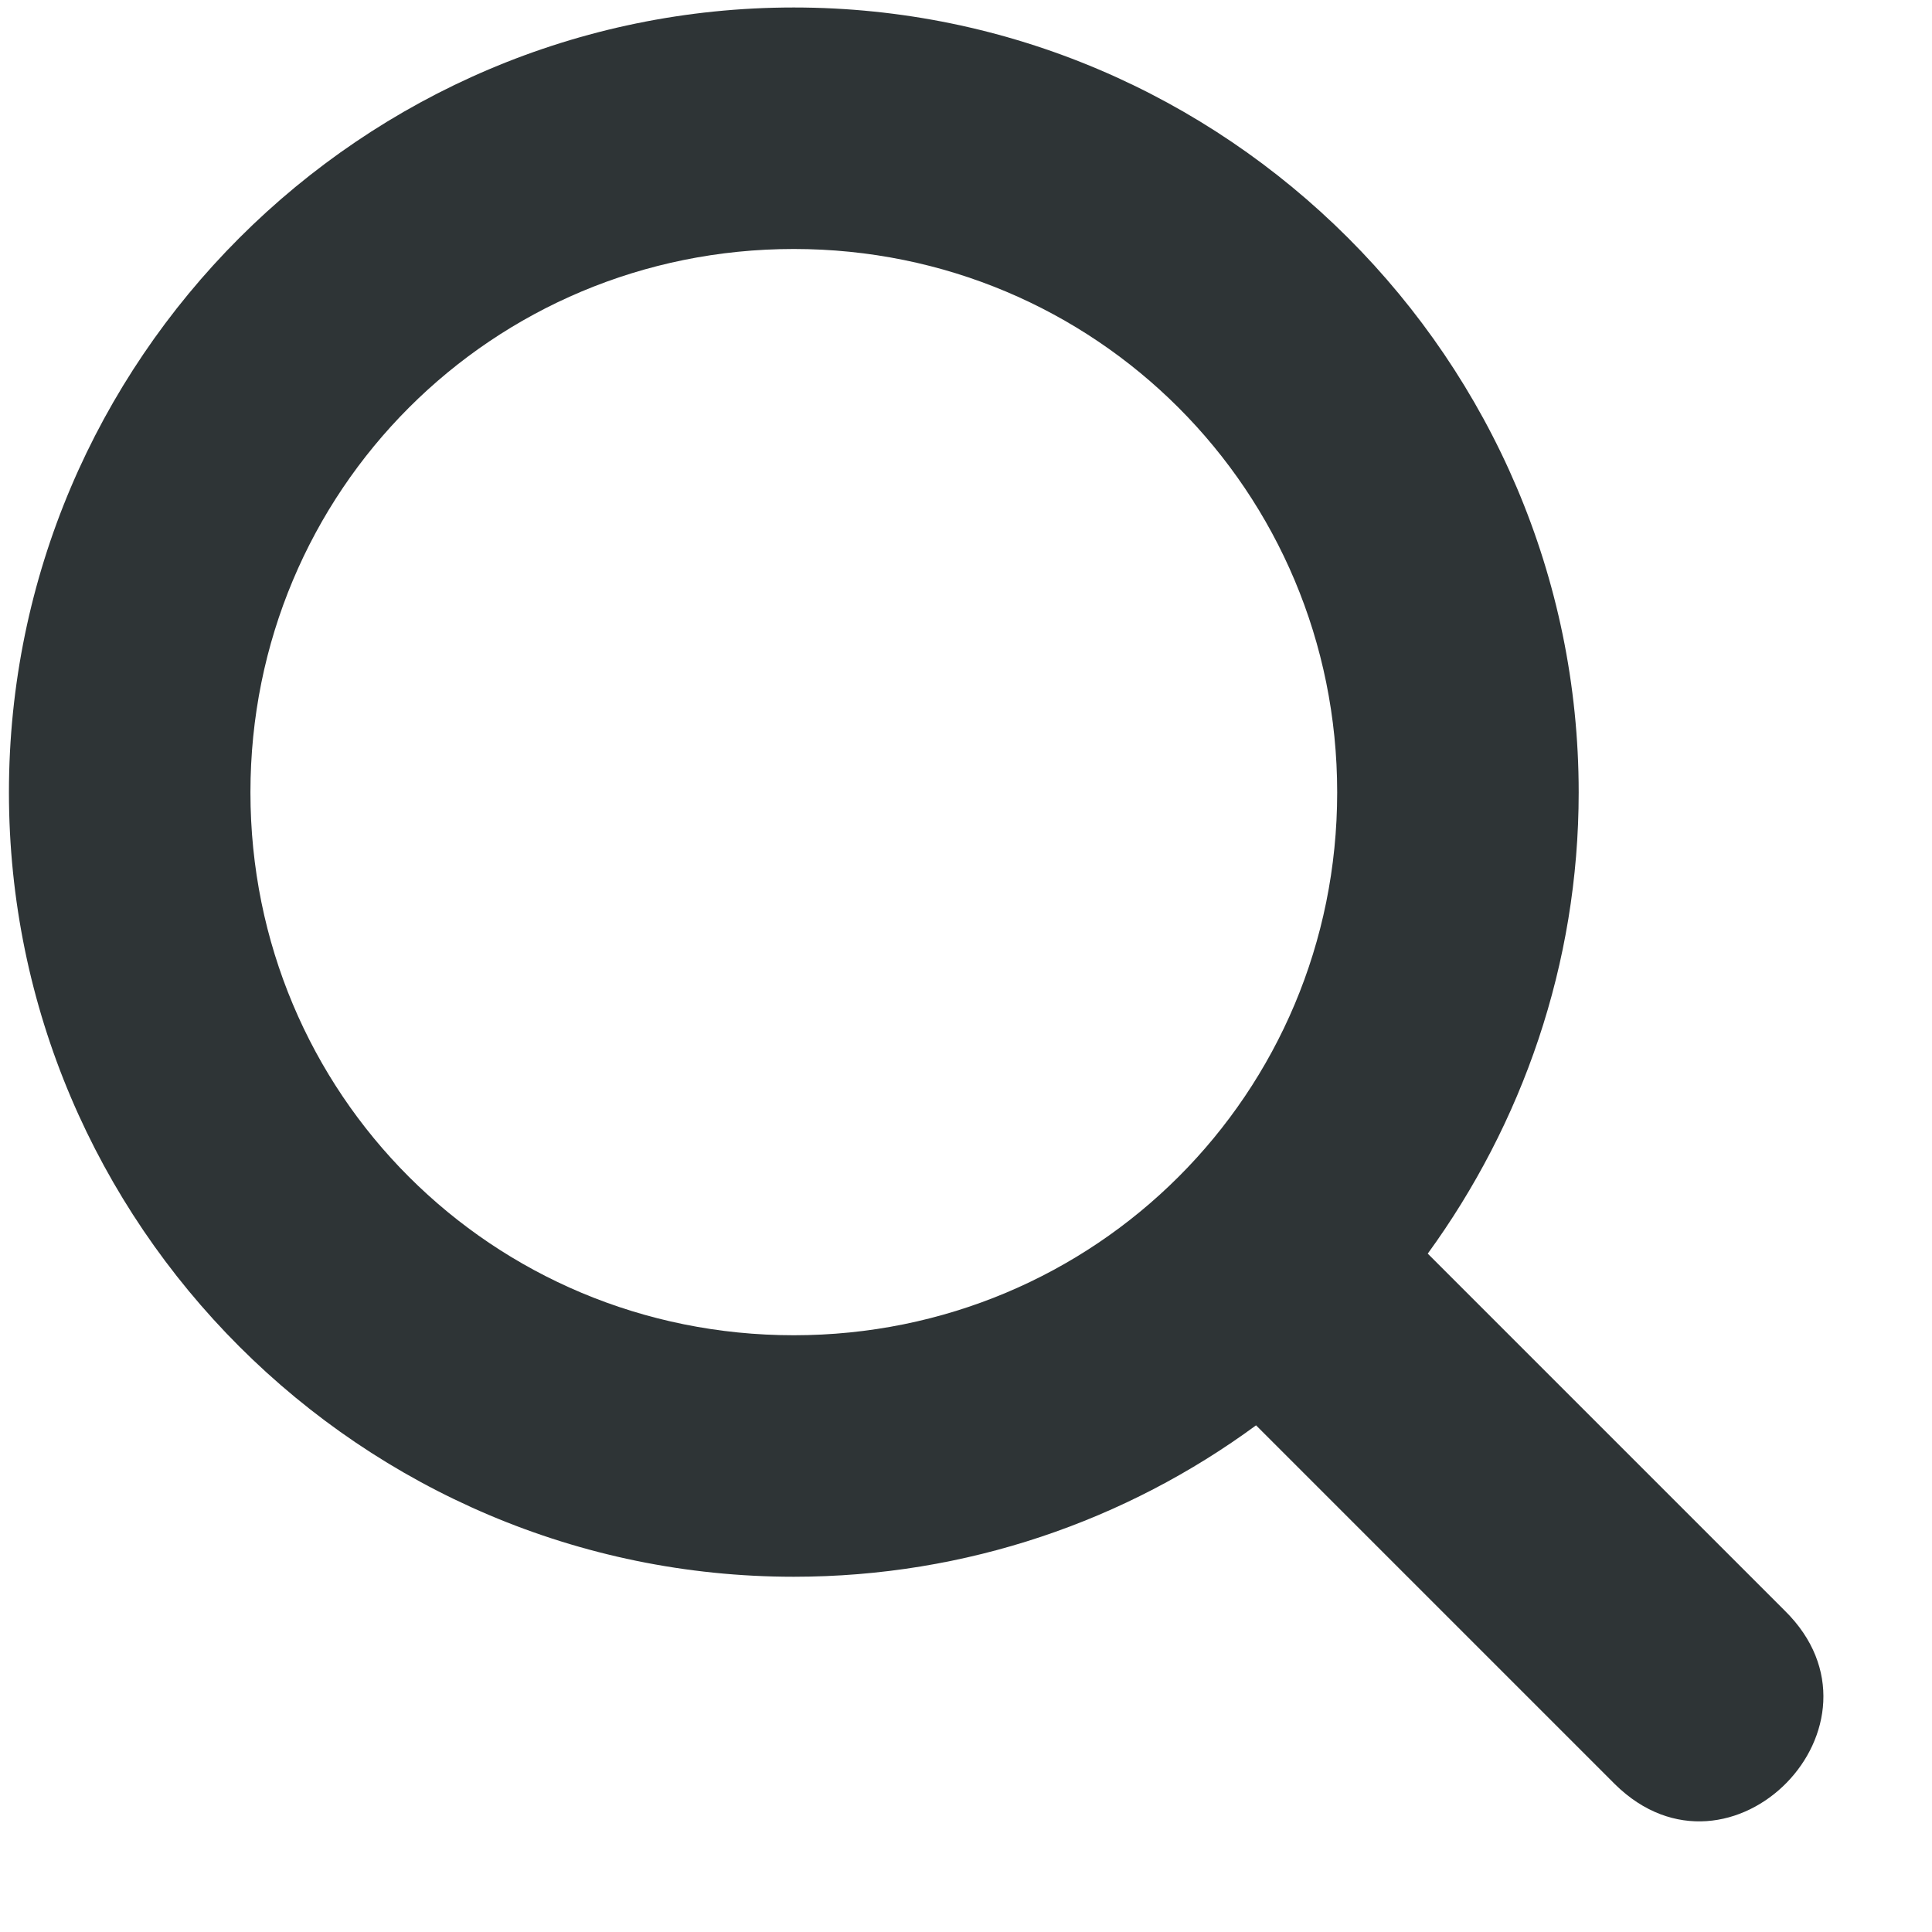
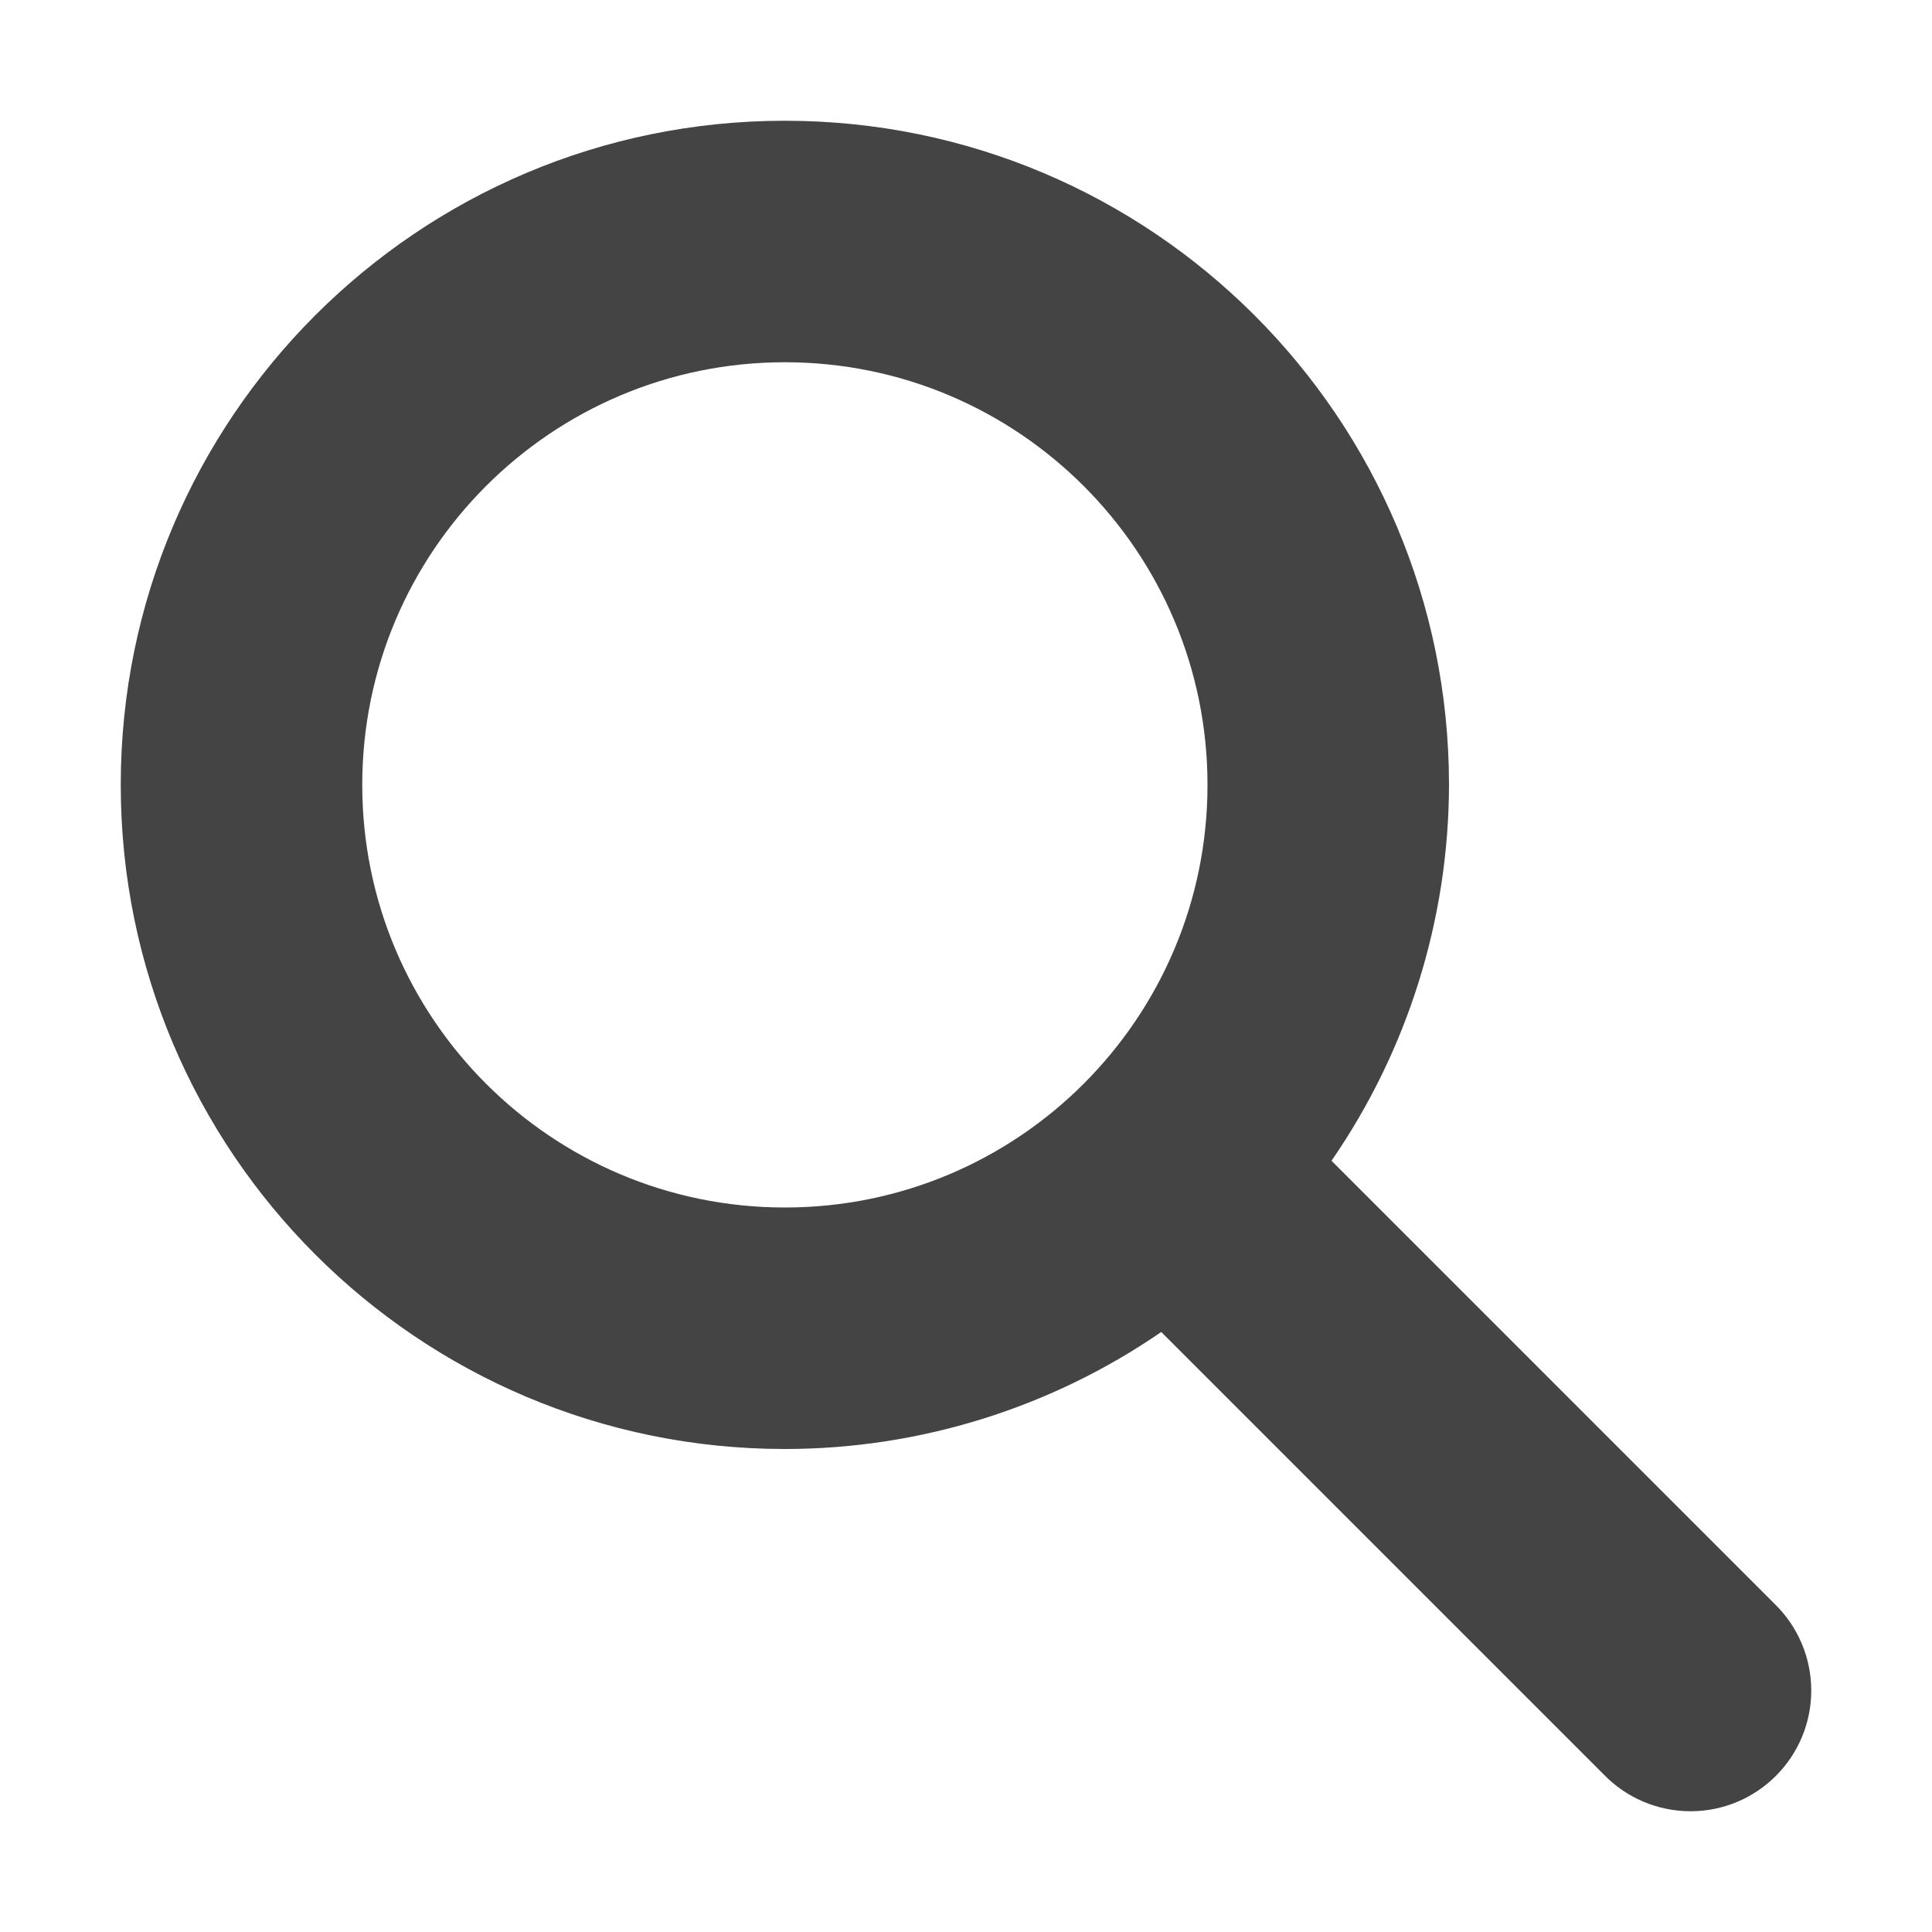
- <svg xmlns="http://www.w3.org/2000/svg" height="16px" viewBox="0 0 16 16" width="16px">
-   <path d="m 6.574 0.062 c -3.578 0 -6.5 2.922 -6.5 6.5 s 2.922 6.496 6.5 6.496 c 1.43 0 2.754 -0.465 3.828 -1.254 l 2.973 2.973 c 0.957 0.941 2.363 -0.496 1.406 -1.438 l -2.957 -2.957 c 0.781 -1.074 1.25 -2.395 1.25 -3.82 c 0 -3.578 -2.926 -6.5 -6.5 -6.5 z m 0 2 c 2.496 0 4.5 2.004 4.5 4.5 s -2.004 4.496 -4.5 4.496 c -2.5 0 -4.5 -2 -4.5 -4.496 s 2 -4.5 4.5 -4.5 z m 0 0" fill="#2e3436" />
+ <svg xmlns="http://www.w3.org/2000/svg" width="16" height="16" version="1.1">
+   <defs>
+     <style id="current-color-scheme" type="text/css">
+    .ColorScheme-Text { color:#444444; } .ColorScheme-Highlight { color:#4285f4; } .ColorScheme-NeutralText { color:#ff9800; } .ColorScheme-PositiveText { color:#4caf50; } .ColorScheme-NegativeText { color:#f44336; }
+   </style>
+   </defs>
+   <path style="fill:currentColor" class="ColorScheme-Text" d="M 6.5 1 A 5.5 5.5 0 0 0 1 6.5 A 5.5 5.5 0 0 0 6.5 12 A 5.5 5.5 0 0 0 9.617 11.031 L 13.279 14.693 A 1 1 0 0 0 14 15 A 1 1 0 0 0 15 14 A 1 1 0 0 0 14.697 13.283 L 11.027 9.613 A 5.5 5.5 0 0 0 12 6.5 A 5.5 5.5 0 0 0 6.5 1 z M 6.5 3 A 3.5 3.5 0 0 1 10 6.5 A 3.5 3.5 0 0 1 6.5 10 A 3.5 3.5 0 0 1 3 6.5 A 3.5 3.5 0 0 1 6.5 3 z" />
</svg>
